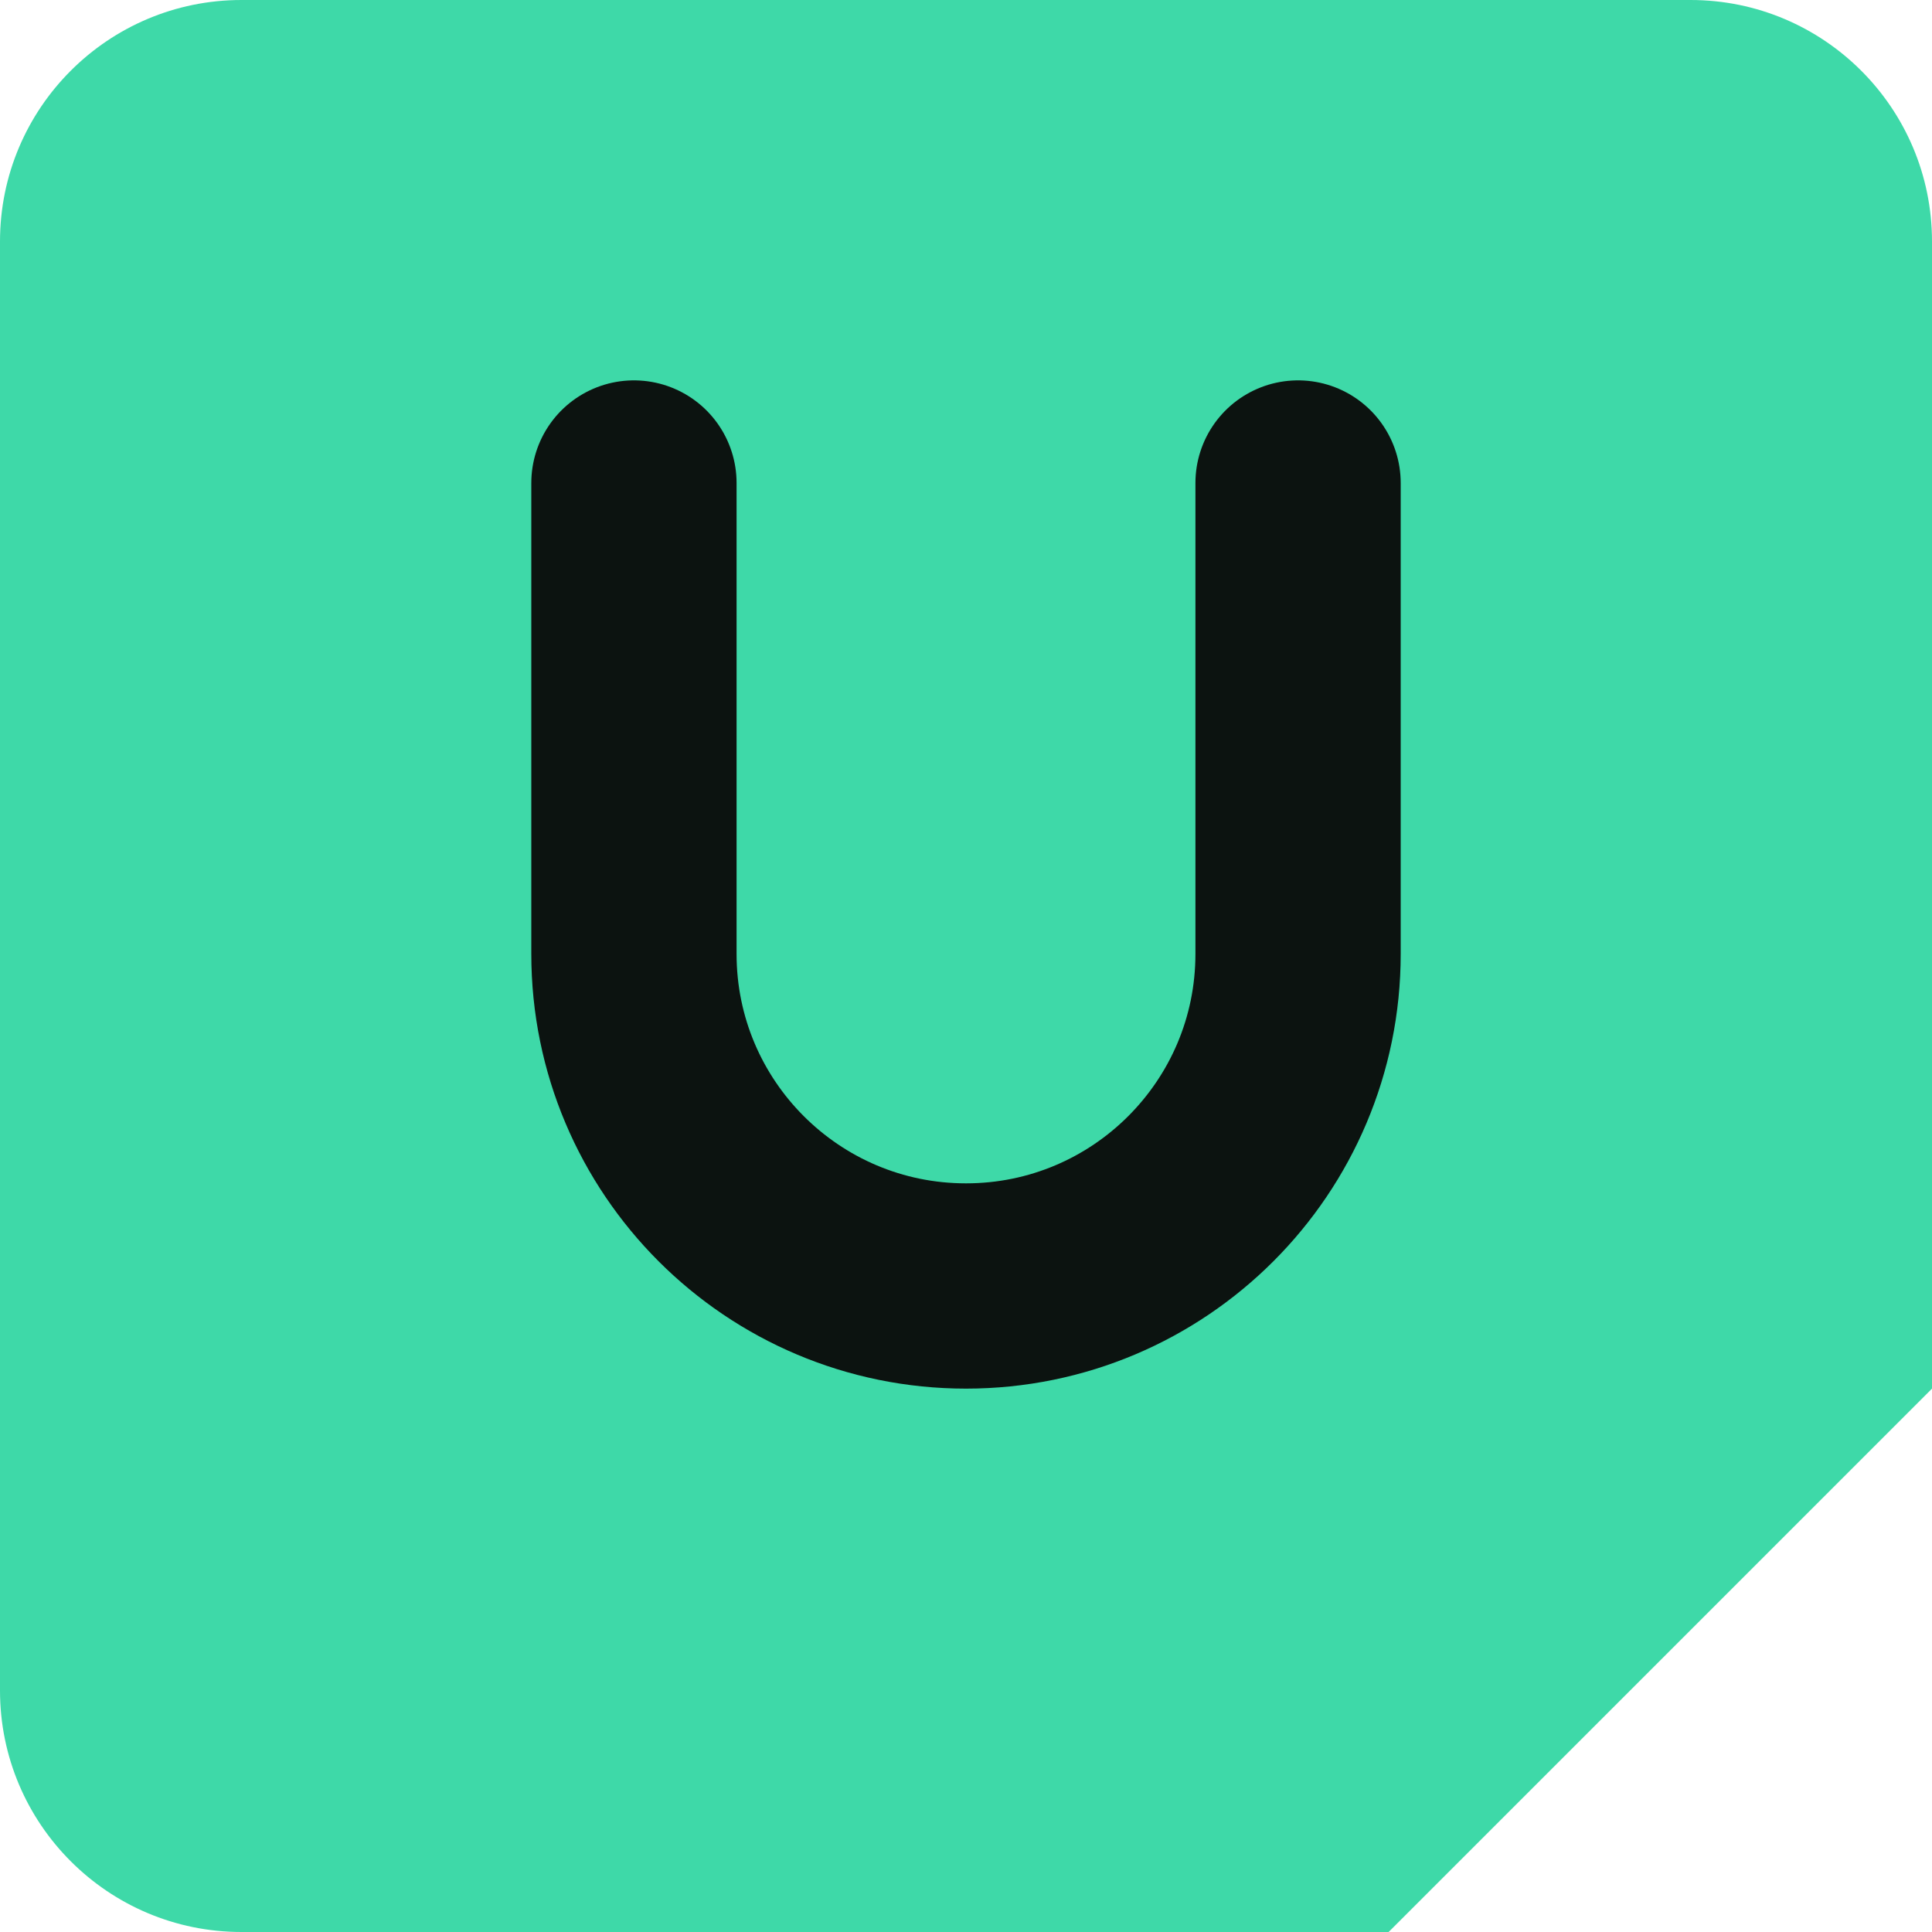
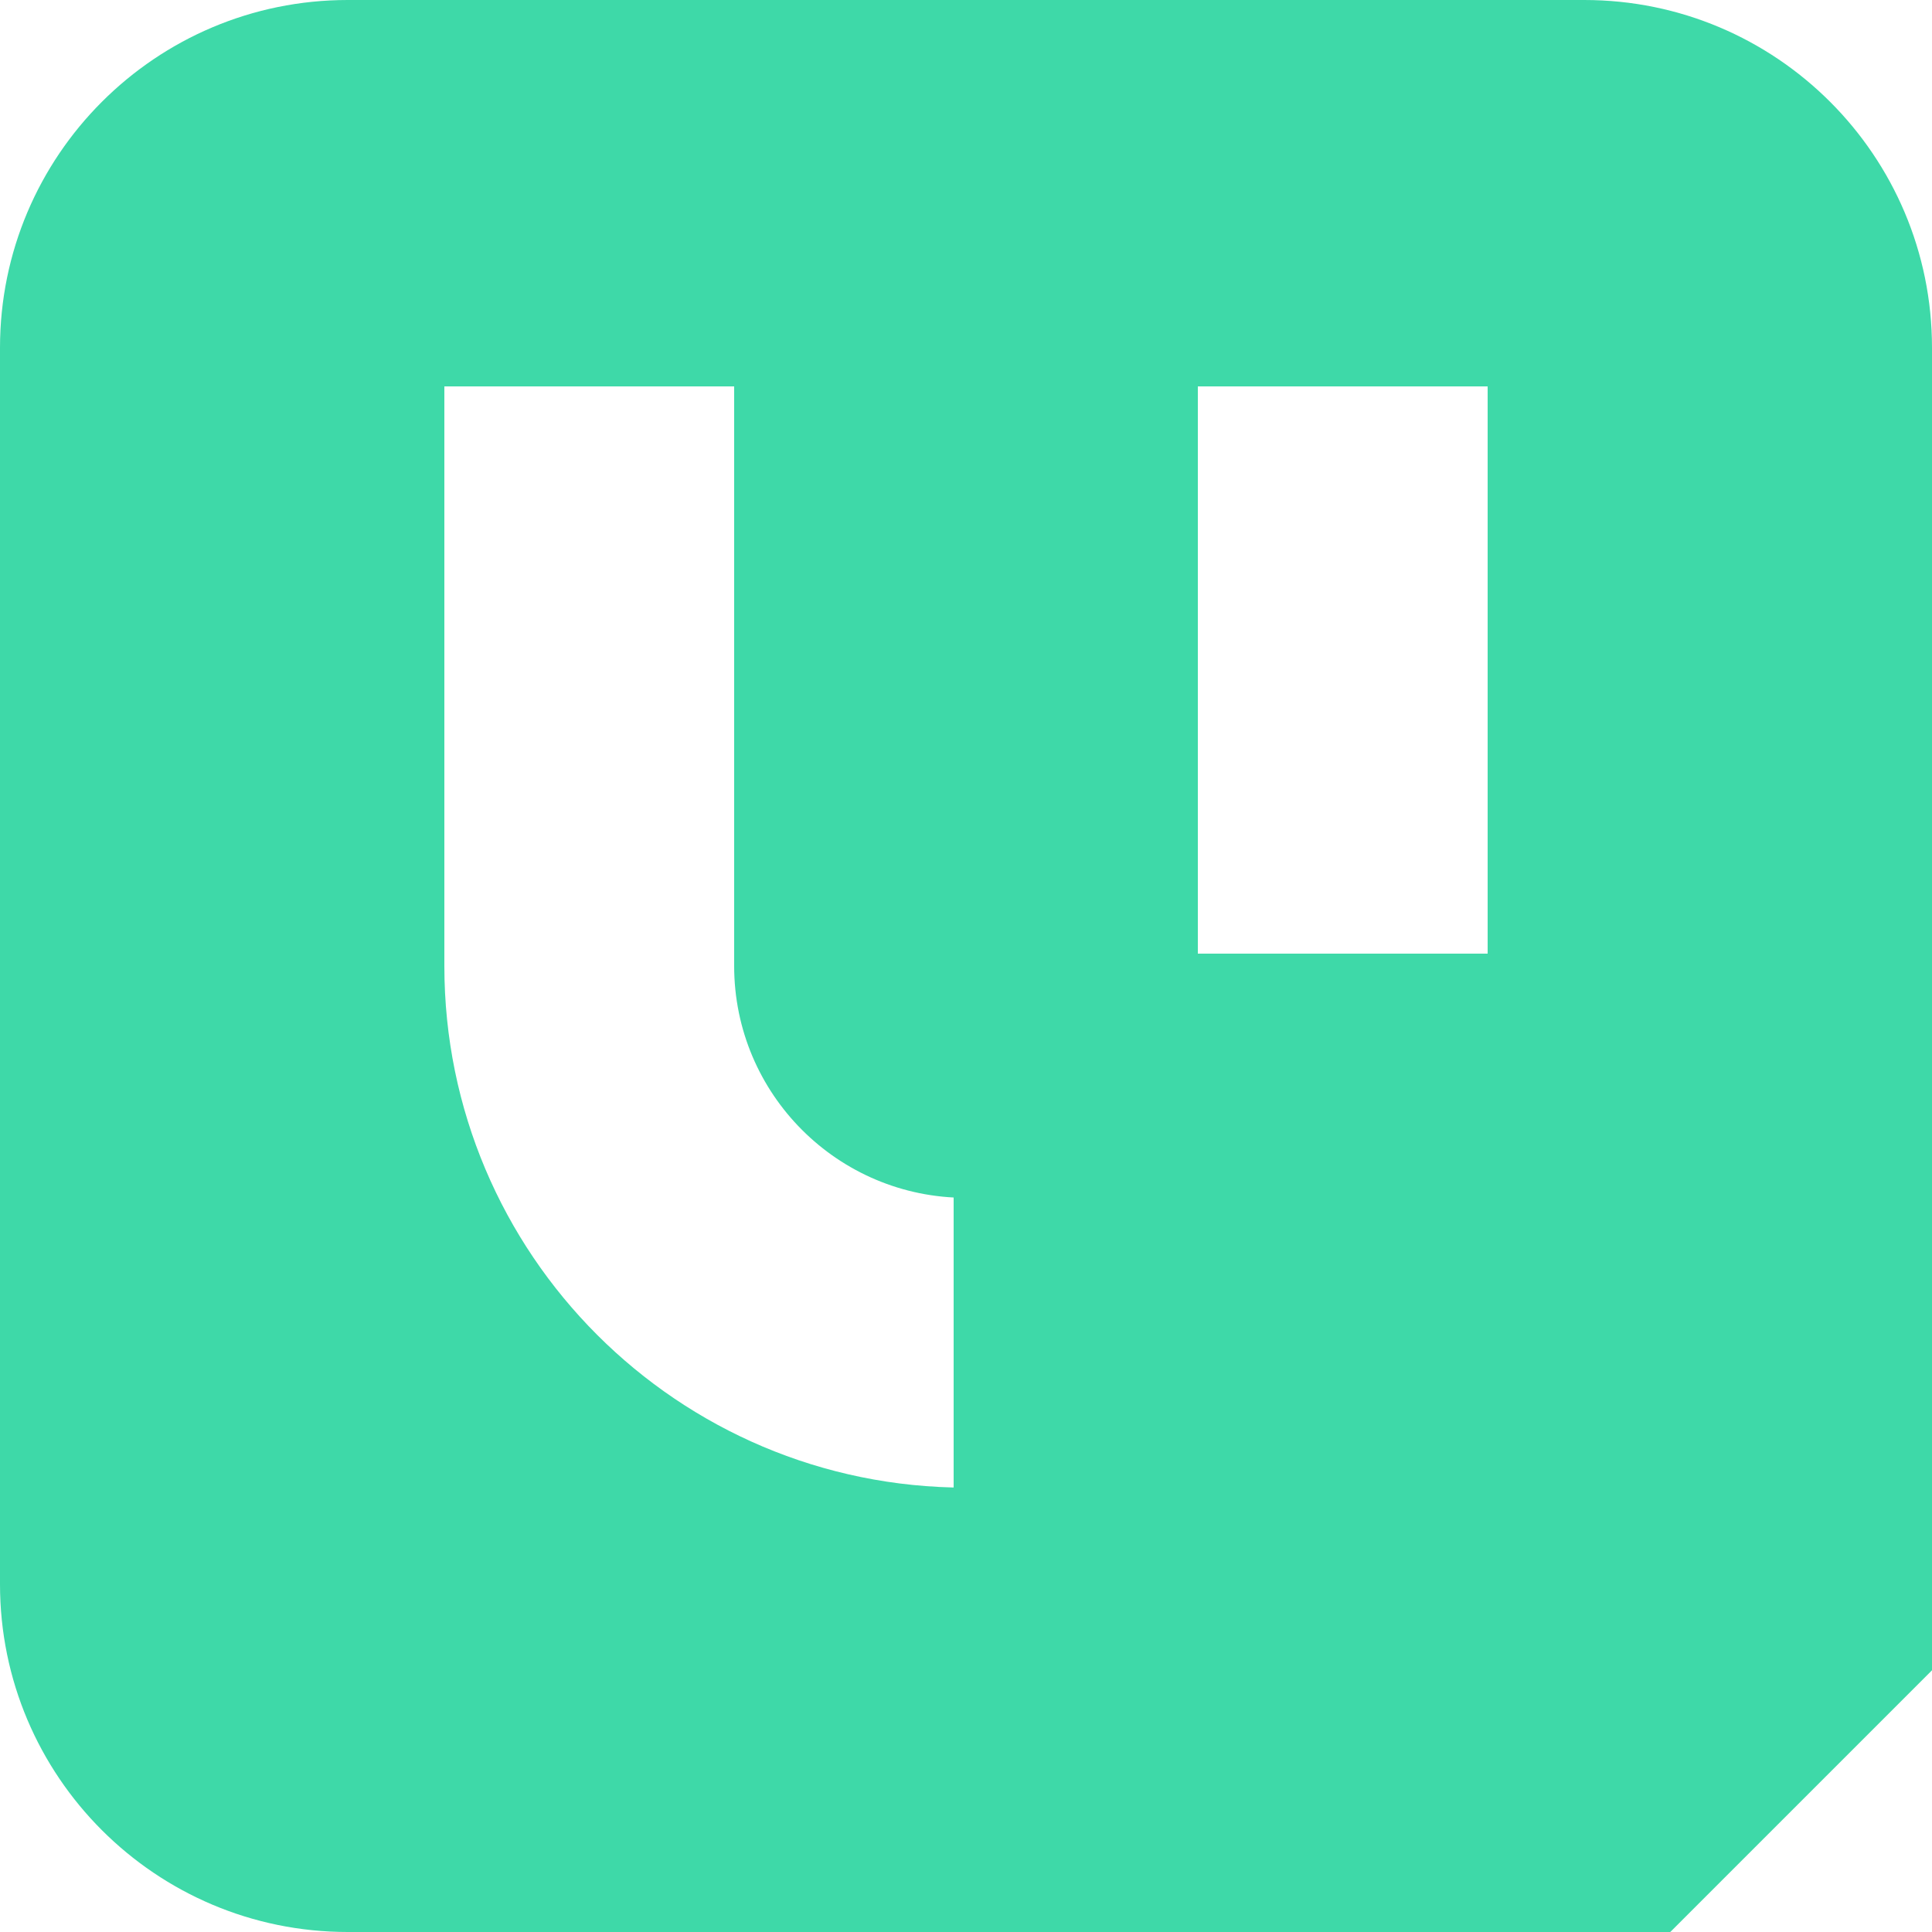
- <svg xmlns="http://www.w3.org/2000/svg" viewBox="0 0 32 32" role="img" aria-label="Uhifadhi">
-   <path d="M4 0 H28 a4 4 0 0 1 4 4 V23 L23 32 H4 a4 4 0 0 1 -4 -4 V4 a4 4 0 0 1 4 -4 Z" fill="#3ED9A8" />
-   <path d="M10.5 8 v7.8 a5.5 5.5 0 0 0 11 0 V8" fill="none" stroke="#0C1310" stroke-width="3.4" stroke-linecap="round" stroke-linejoin="round" />
+ <svg xmlns="http://www.w3.org/2000/svg" viewBox="0 0 100 100" role="img" aria-label="Uhifadhi">
+   <style>
+     .tile { fill: #3ED9A8; }
+     .chip { fill: #3ED9A8; }
+     .ring { fill: none; stroke: #3ED9A8; }
+     @media (prefers-color-scheme: light) {
+       .tile { fill: #0F8A68; }
+       .chip { fill: #0F8A68; }
+       .ring { stroke: #0F8A68; }
+     }
+   </style>
+   <path class="tile" fill-rule="evenodd" d="M18 0H82A18 18 0 0 1 100 18V64L64 100H18A18 18 0 0 1 0 82V18A18 18 0 0 1 18 0ZM23 20V50A27 27 0 0 0 77 50V20H62V50A12 12 0 0 1 38 50V20Z" />
+   <g transform="translate(52,52) scale(0.48)">
+     <path class="chip" d="M18 0H82A18 18 0 0 1 100 18V64L64 100H18A18 18 0 0 1 0 82V18A18 18 0 0 1 18 0Z" />
+     <path class="ring" d="M18 0H82A18 18 0 0 1 100 18V64L64 100H18A18 18 0 0 1 0 82V18A18 18 0 0 1 18 0Z" stroke-width="11" />
+   </g>
</svg>
